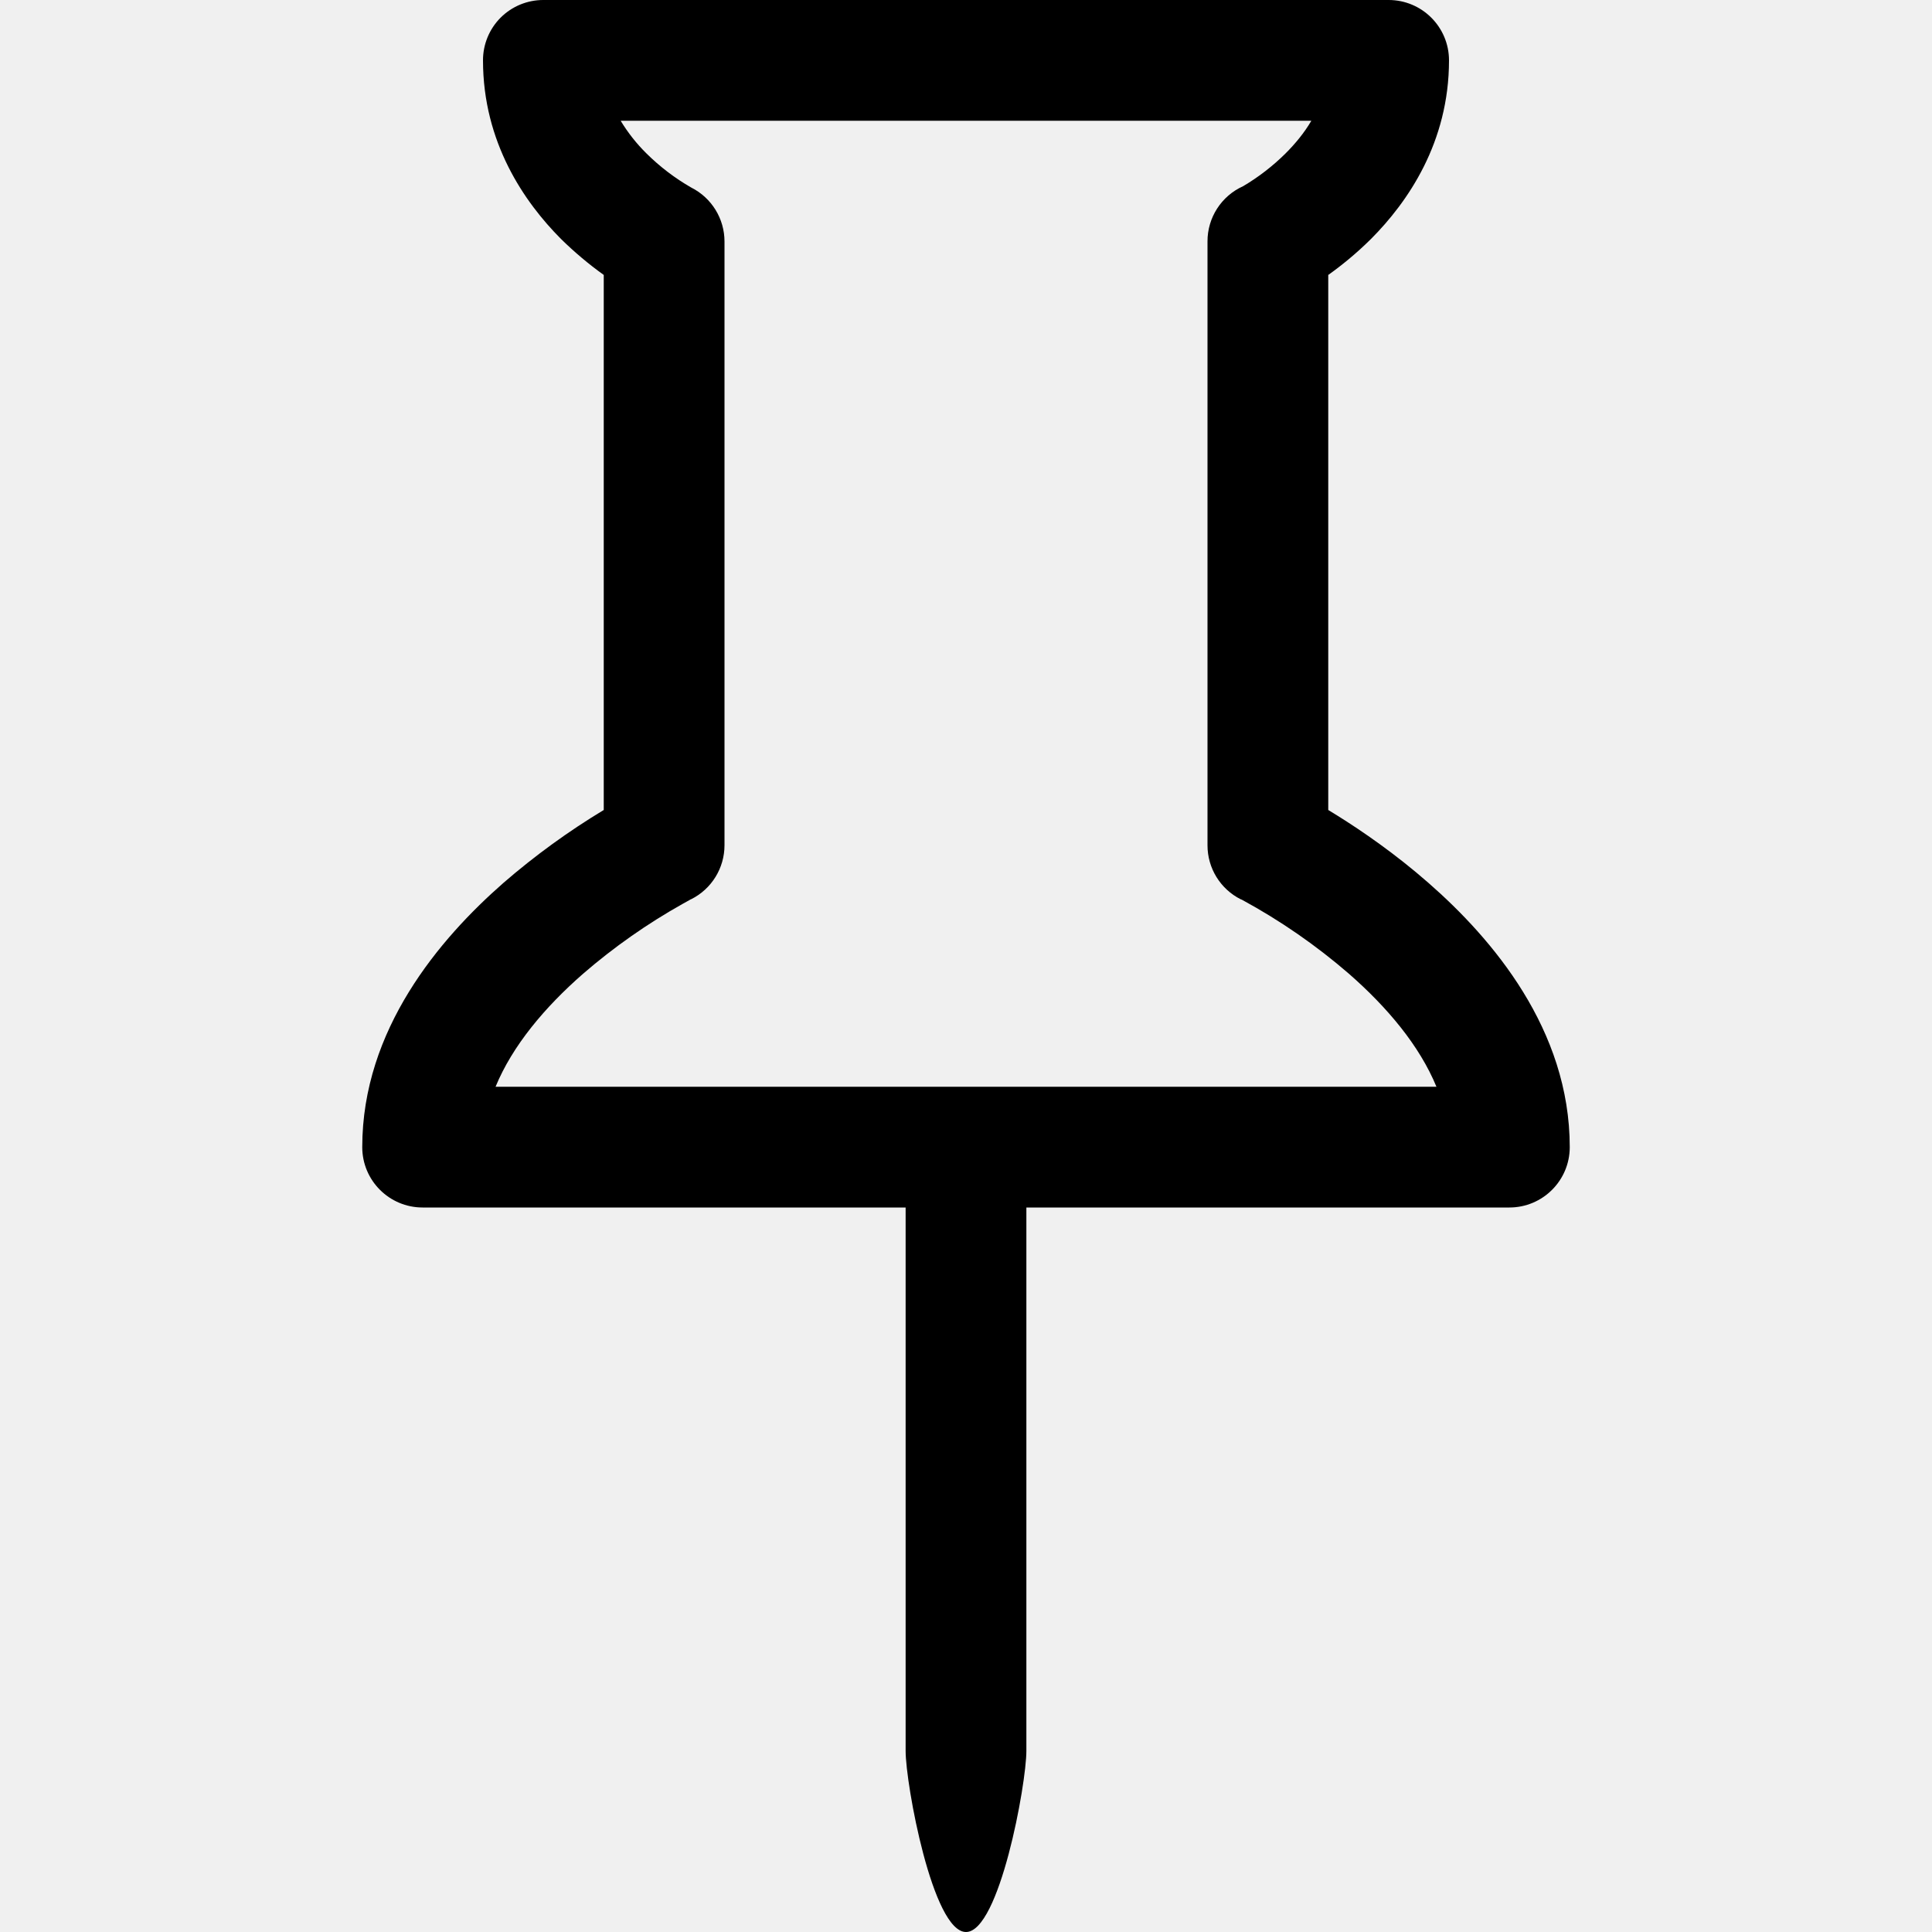
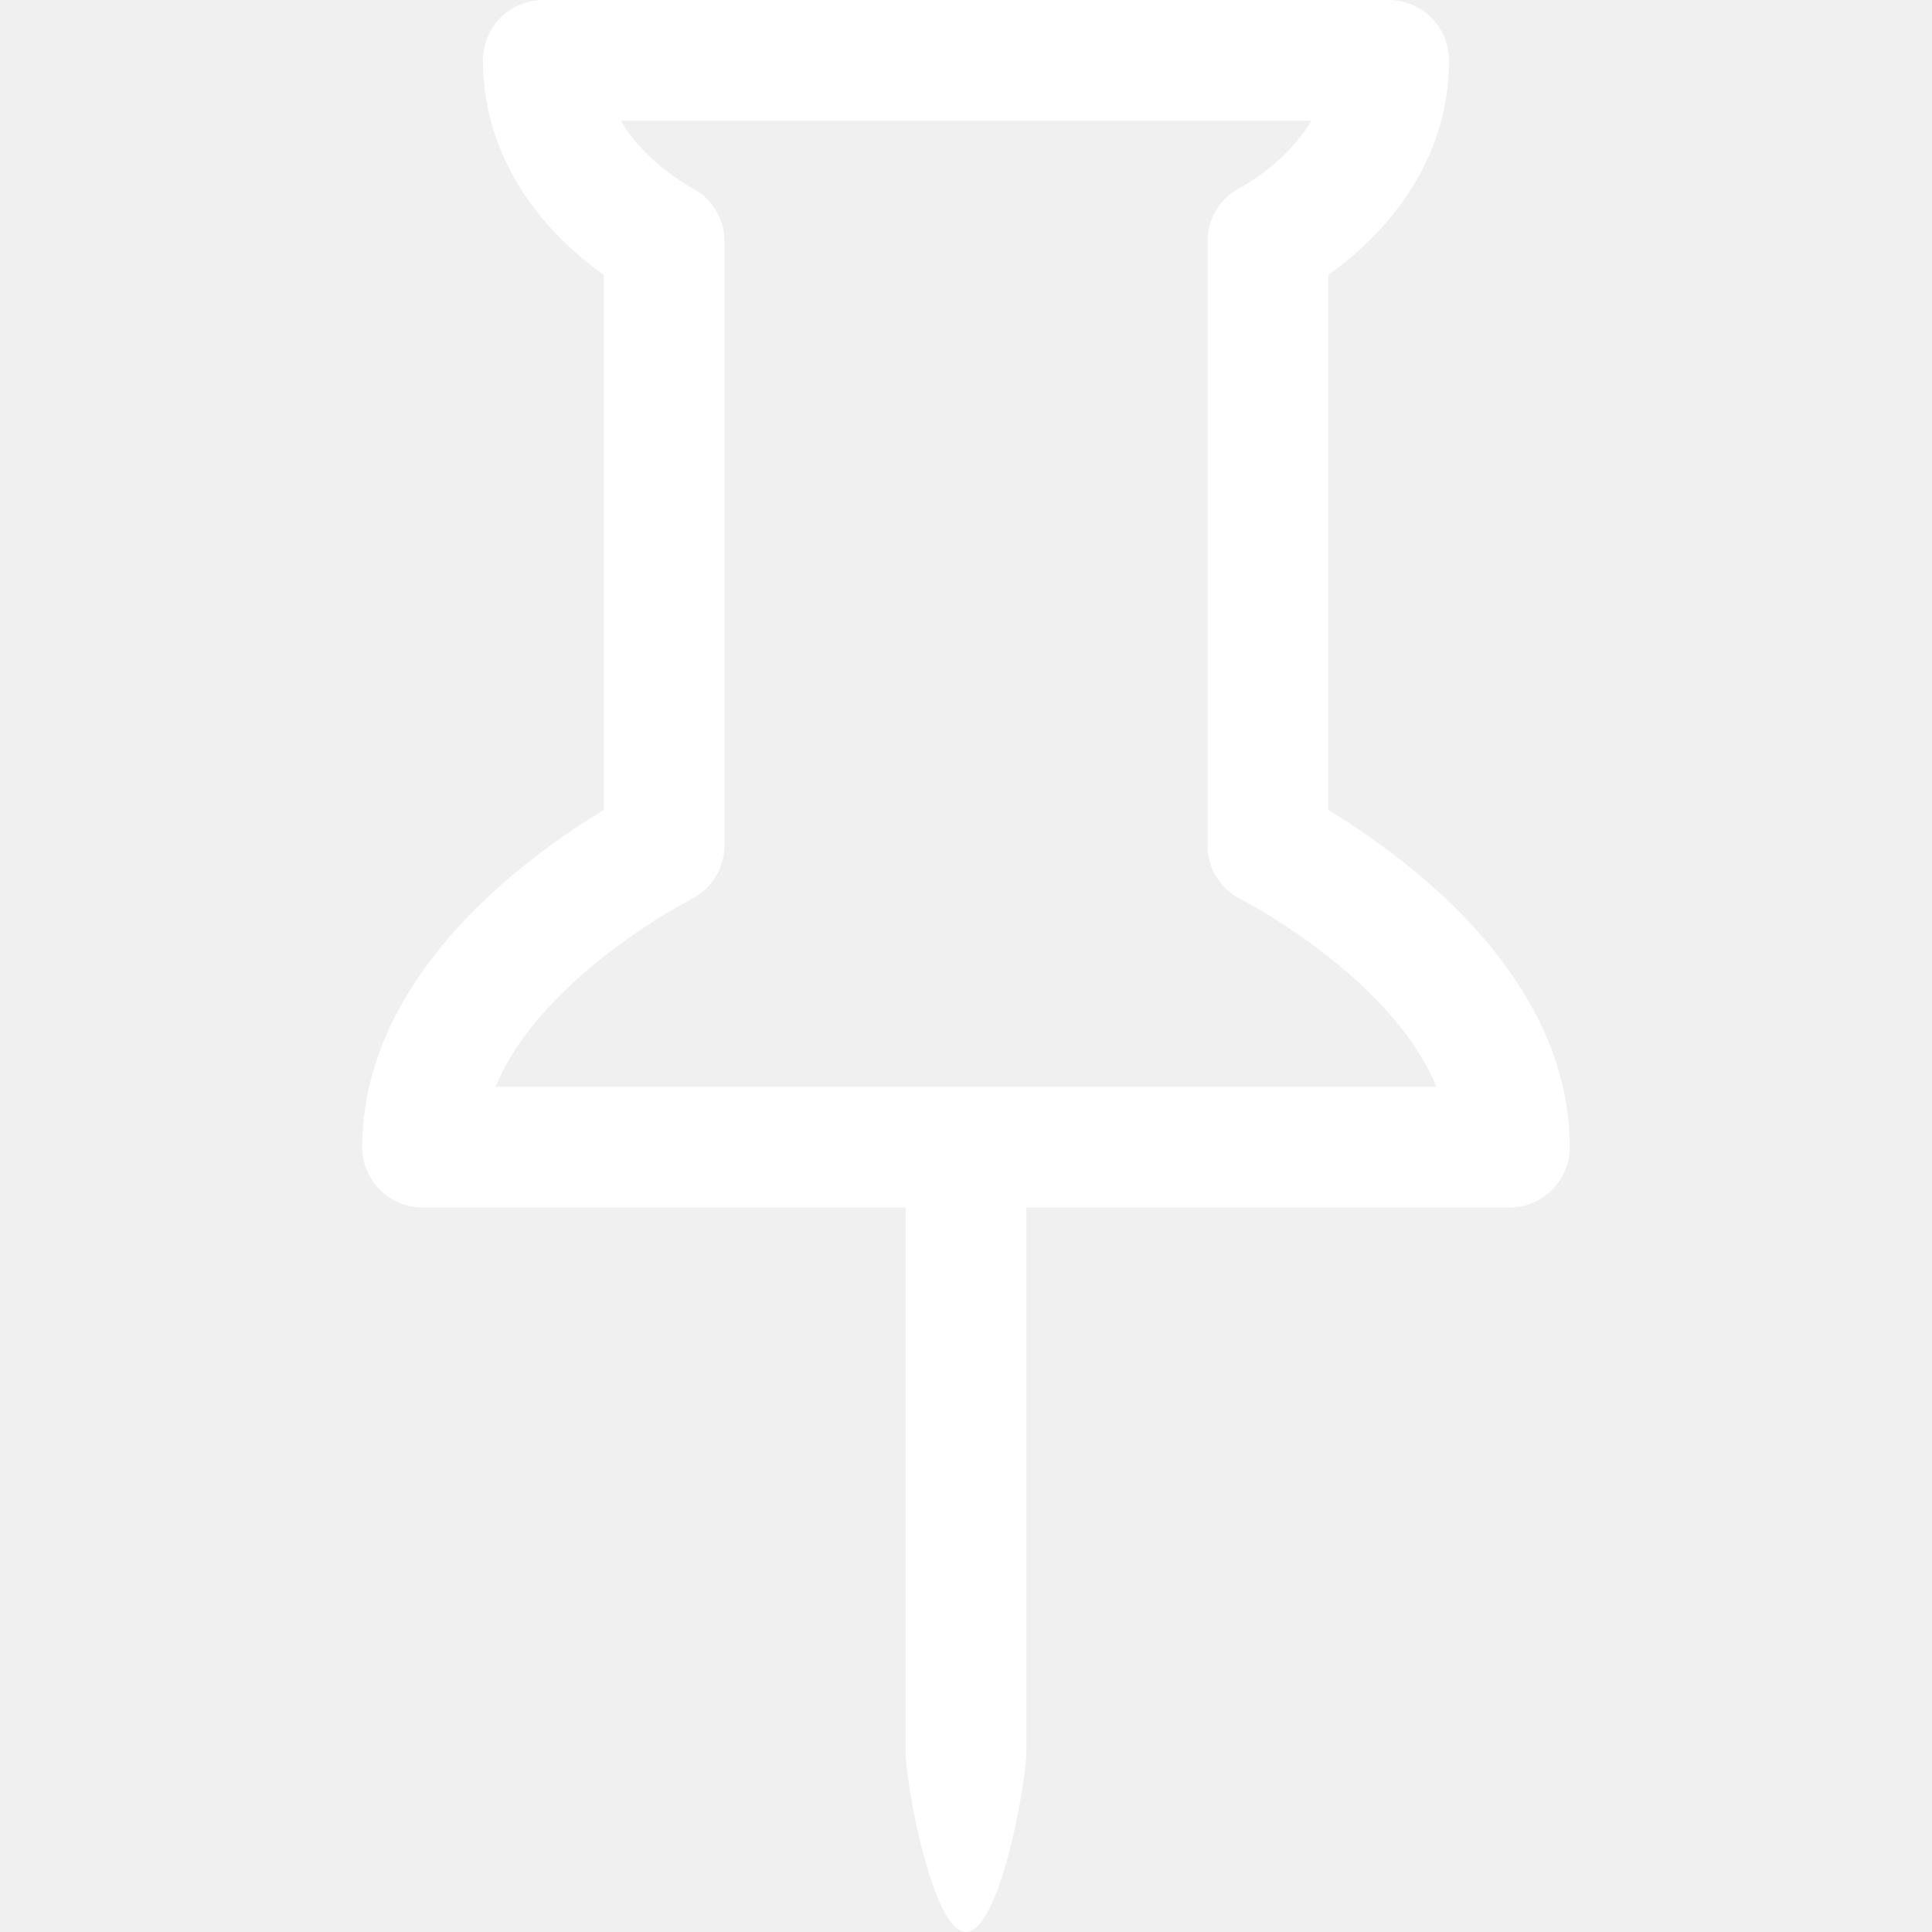
- <svg xmlns="http://www.w3.org/2000/svg" width="16" height="16" fill="currentColor" class="bi bi-pin" viewBox="0 0 16 16">
+ <svg xmlns="http://www.w3.org/2000/svg" width="16" height="16" fill="#ffffff" class="bi bi-pin" viewBox="0 0 16 16">
  <path d="M4.146.146A.5.5 0 0 1 4.5 0h7a.5.5 0 0 1 .5.5c0 .68-.342 1.174-.646 1.479-.126.125-.25.224-.354.298v4.431l.078.048c.203.127.476.314.751.555C12.36 7.775 13 8.527 13 9.5a.5.5 0 0 1-.5.5h-4v4.5c0 .276-.224 1.5-.5 1.5s-.5-1.224-.5-1.5V10h-4a.5.5 0 0 1-.5-.5c0-.973.64-1.725 1.17-2.189A6 6 0 0 1 5 6.708V2.277a3 3 0 0 1-.354-.298C4.342 1.674 4 1.179 4 .5a.5.5 0 0 1 .146-.354m1.58 1.408-.002-.001zm-.002-.001.002.001A.5.5 0 0 1 6 2v5a.5.5 0 0 1-.276.447h-.002l-.012.007-.054.03a5 5 0 0 0-.827.58c-.318.278-.585.596-.725.936h7.792c-.14-.34-.407-.658-.725-.936a5 5 0 0 0-.881-.61l-.012-.006h-.002A.5.5 0 0 1 10 7V2a.5.5 0 0 1 .295-.458 1.8 1.8 0 0 0 .351-.271c.08-.08.155-.17.214-.271H5.14q.091.15.214.271a1.8 1.8 0 0 0 .37.282" />
</svg>
